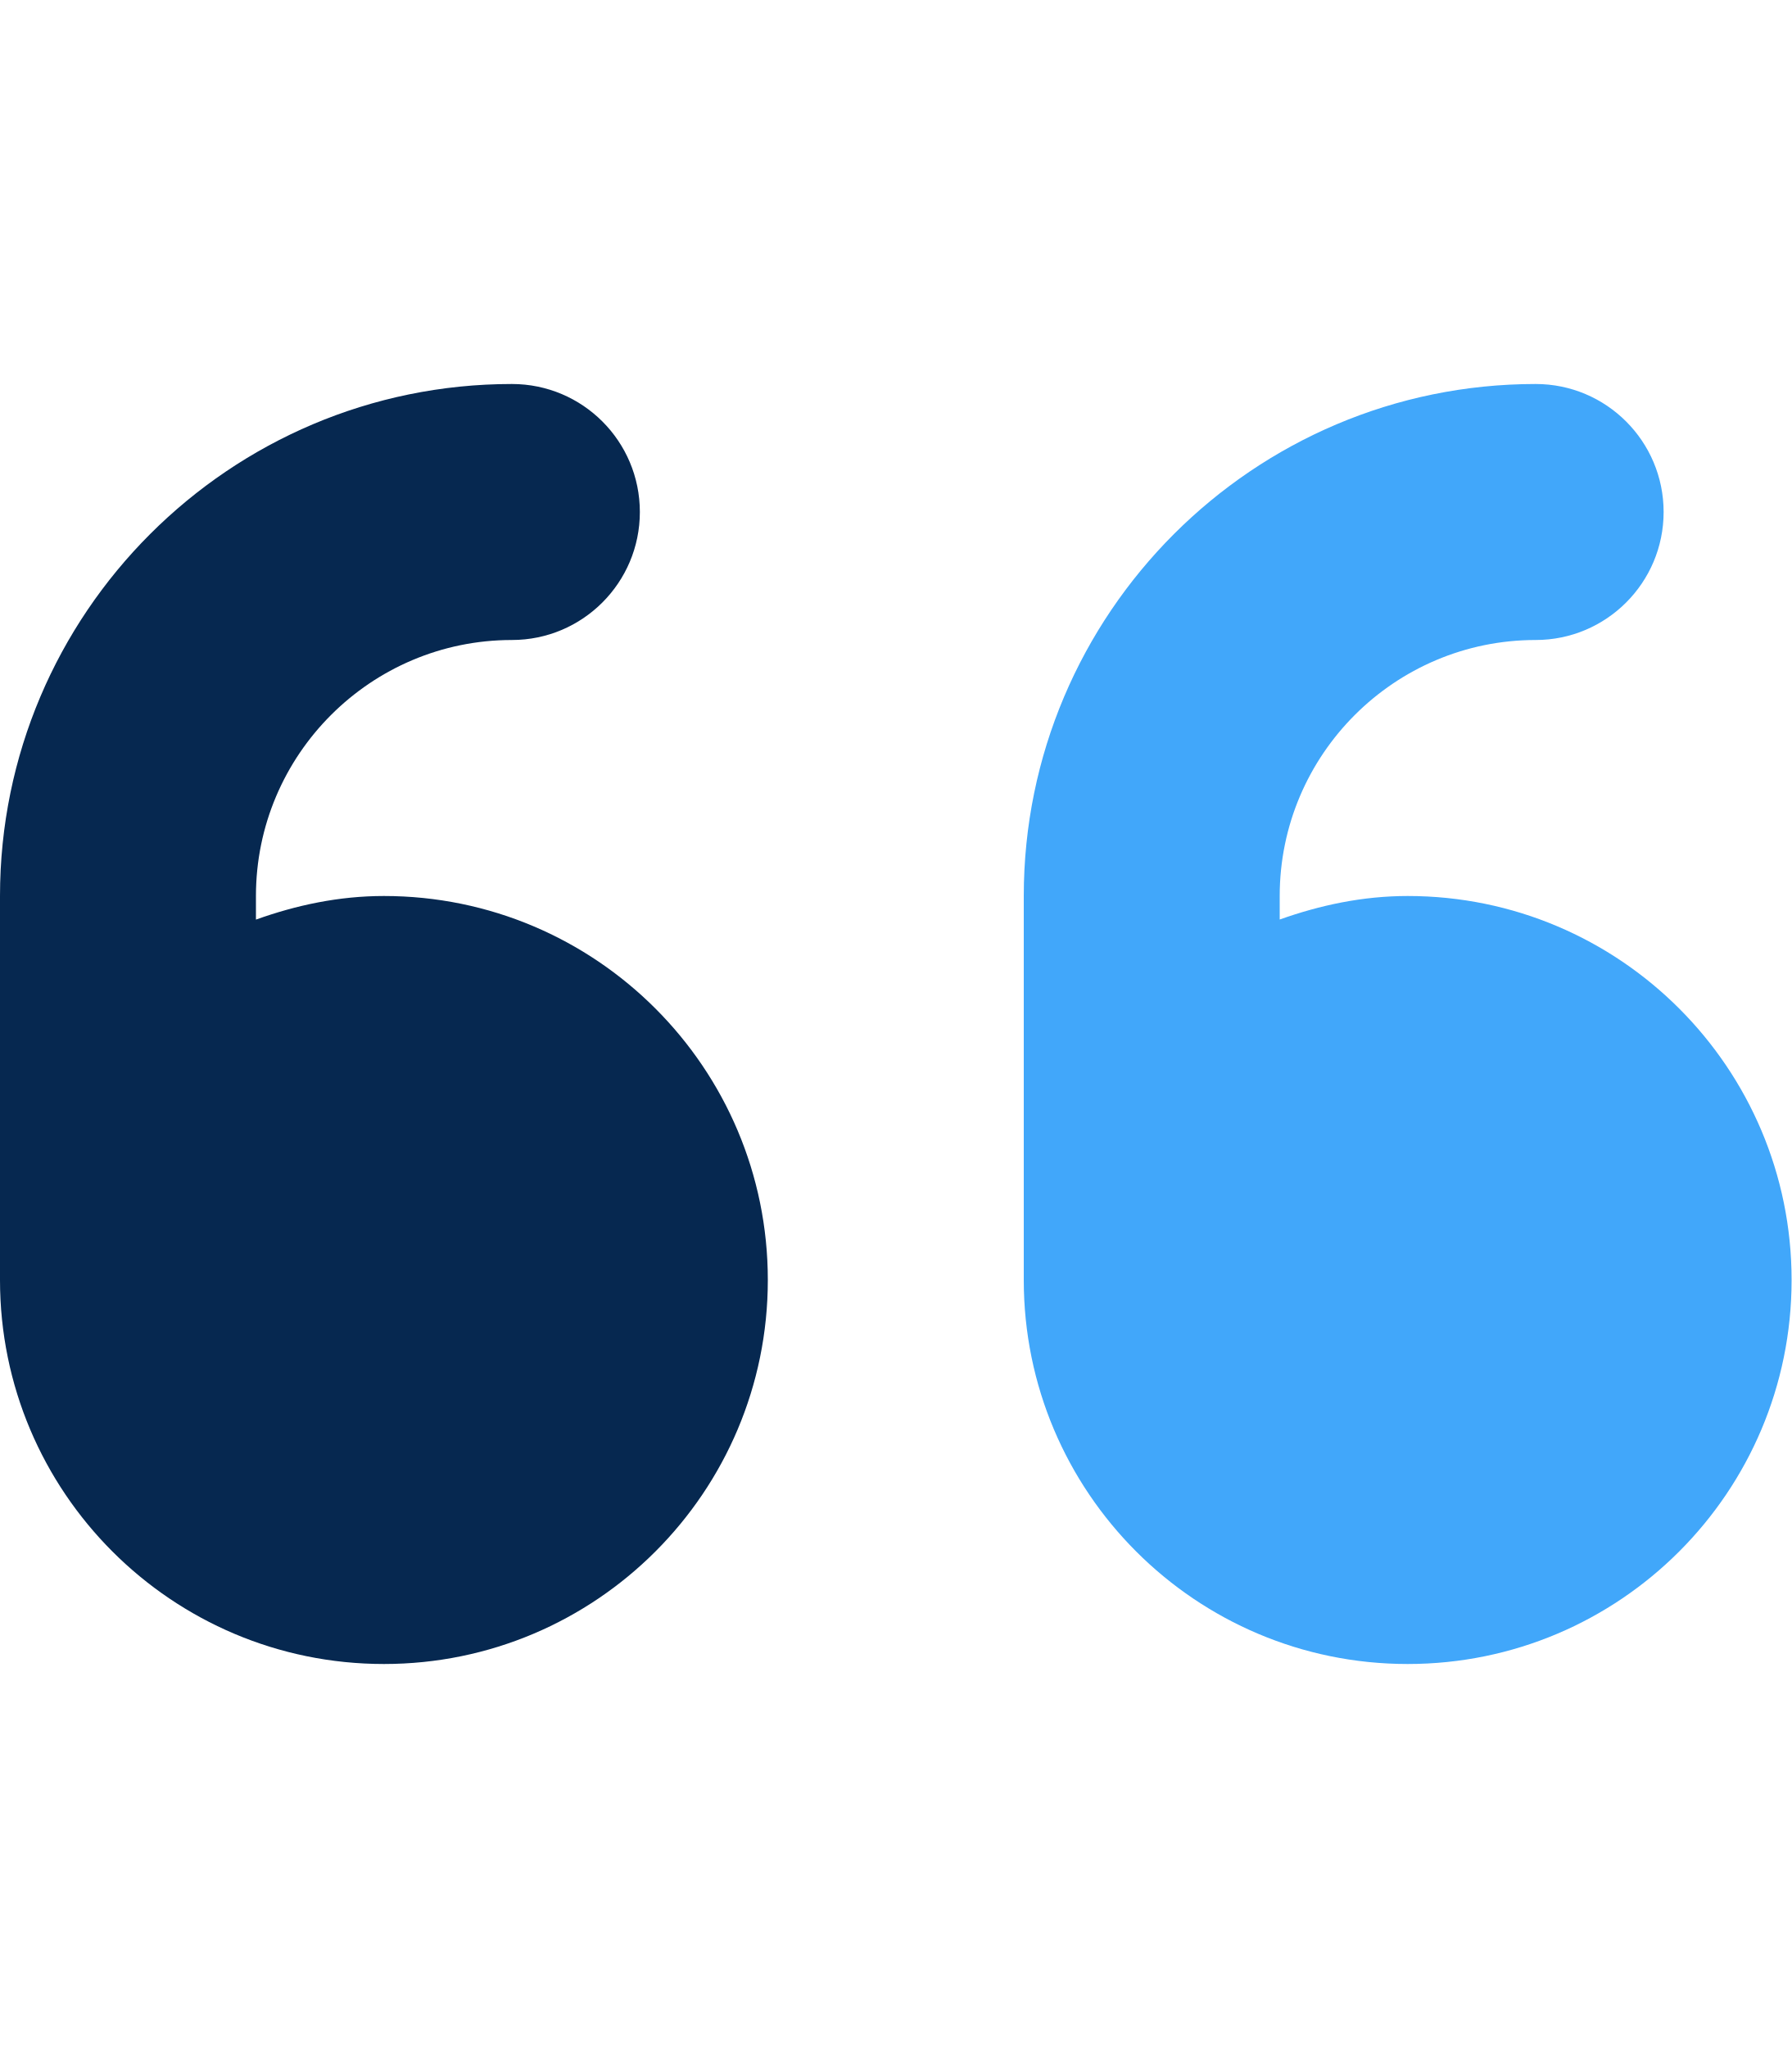
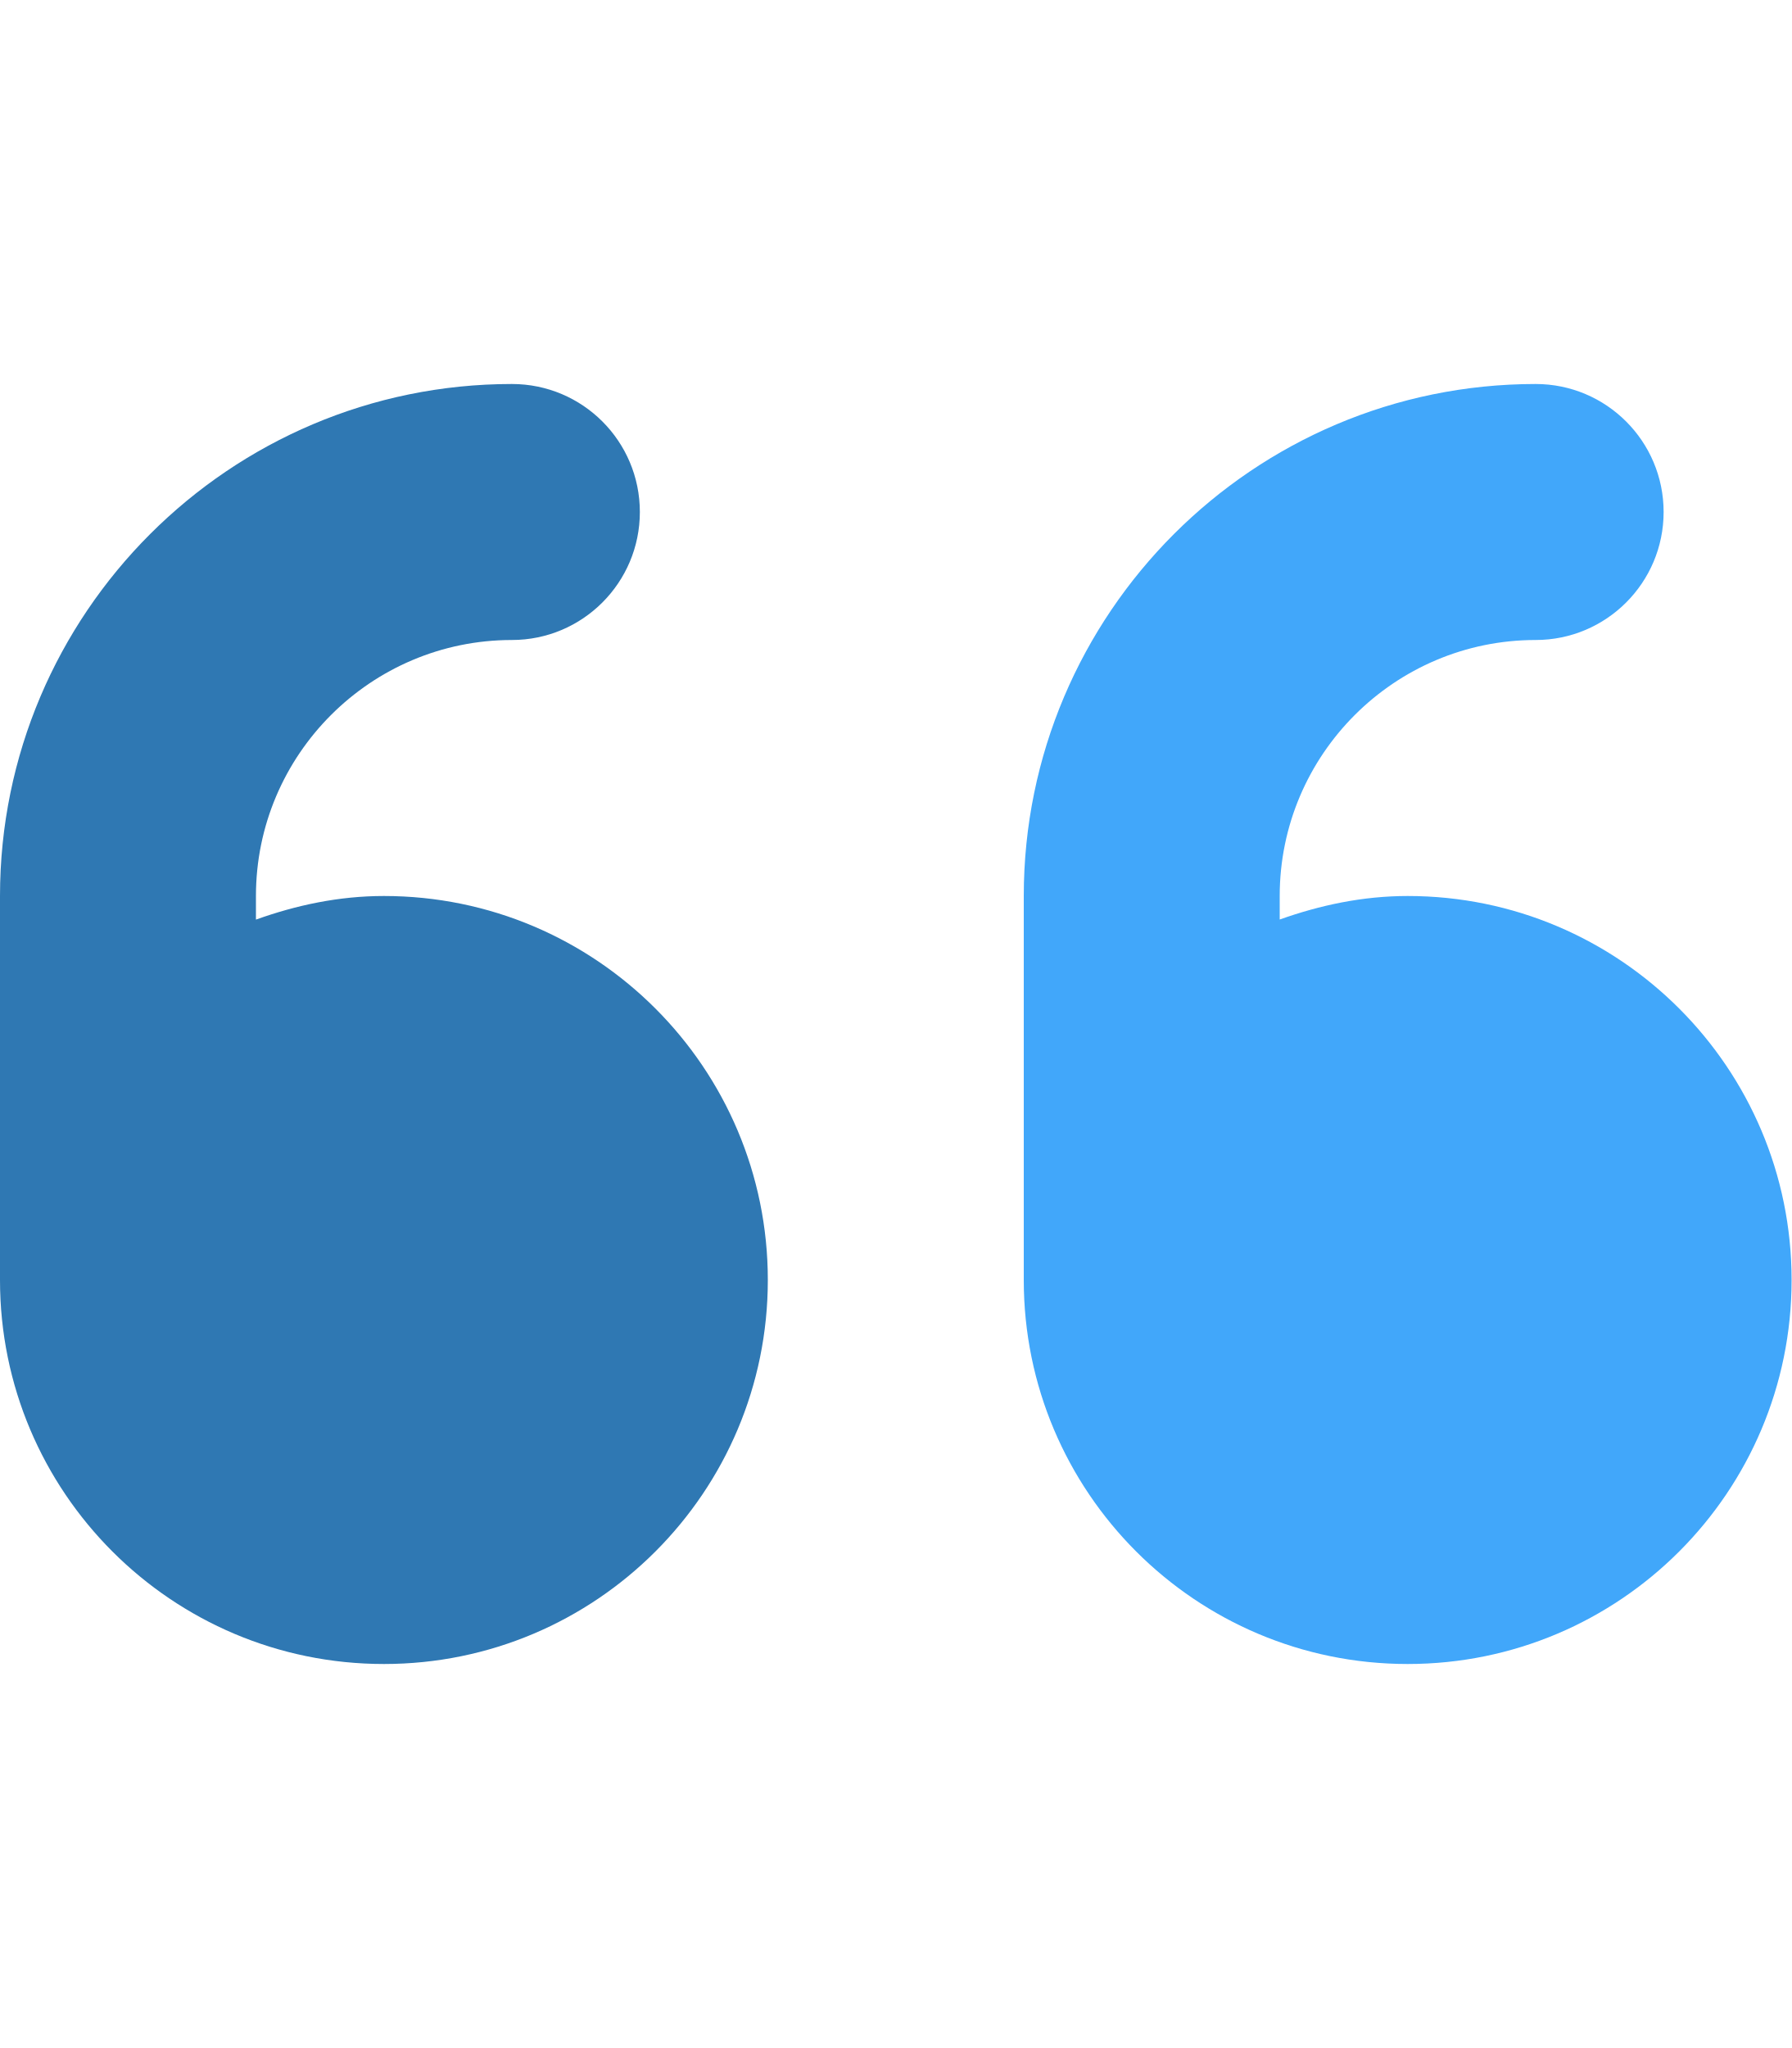
<svg xmlns="http://www.w3.org/2000/svg" viewBox="0 0 448 512">
  <defs>
-     <style>.fa-secondary{fill:#41A7FA}path{fill:#062850} </style>
+     <style>.fa-secondary{fill:#41A7FA}path{fill:#2F78B3} </style>
  </defs>
  <path class="fa-primary" d="M96 224C84.72 224 74.05 226.3 64 229.9V224c0-35.3 28.7-64 64-64c17.67 0 32-14.33 32-32S145.7 96 128 96C57.42 96 0 153.4 0 224v96c0 53.02 42.98 96 96 96s96-42.98 96-96S149 224 96 224z" />
  <path class="fa-secondary" d="M352 224c-11.28 0-21.95 2.305-32 5.879V224c0-35.3 28.7-64 64-64c17.67 0 32-14.33 32-32s-14.33-32-32-32c-70.58 0-128 57.42-128 128v96c0 53.02 42.98 96 96 96s96-42.98 96-96S405 224 352 224z" />
</svg>
